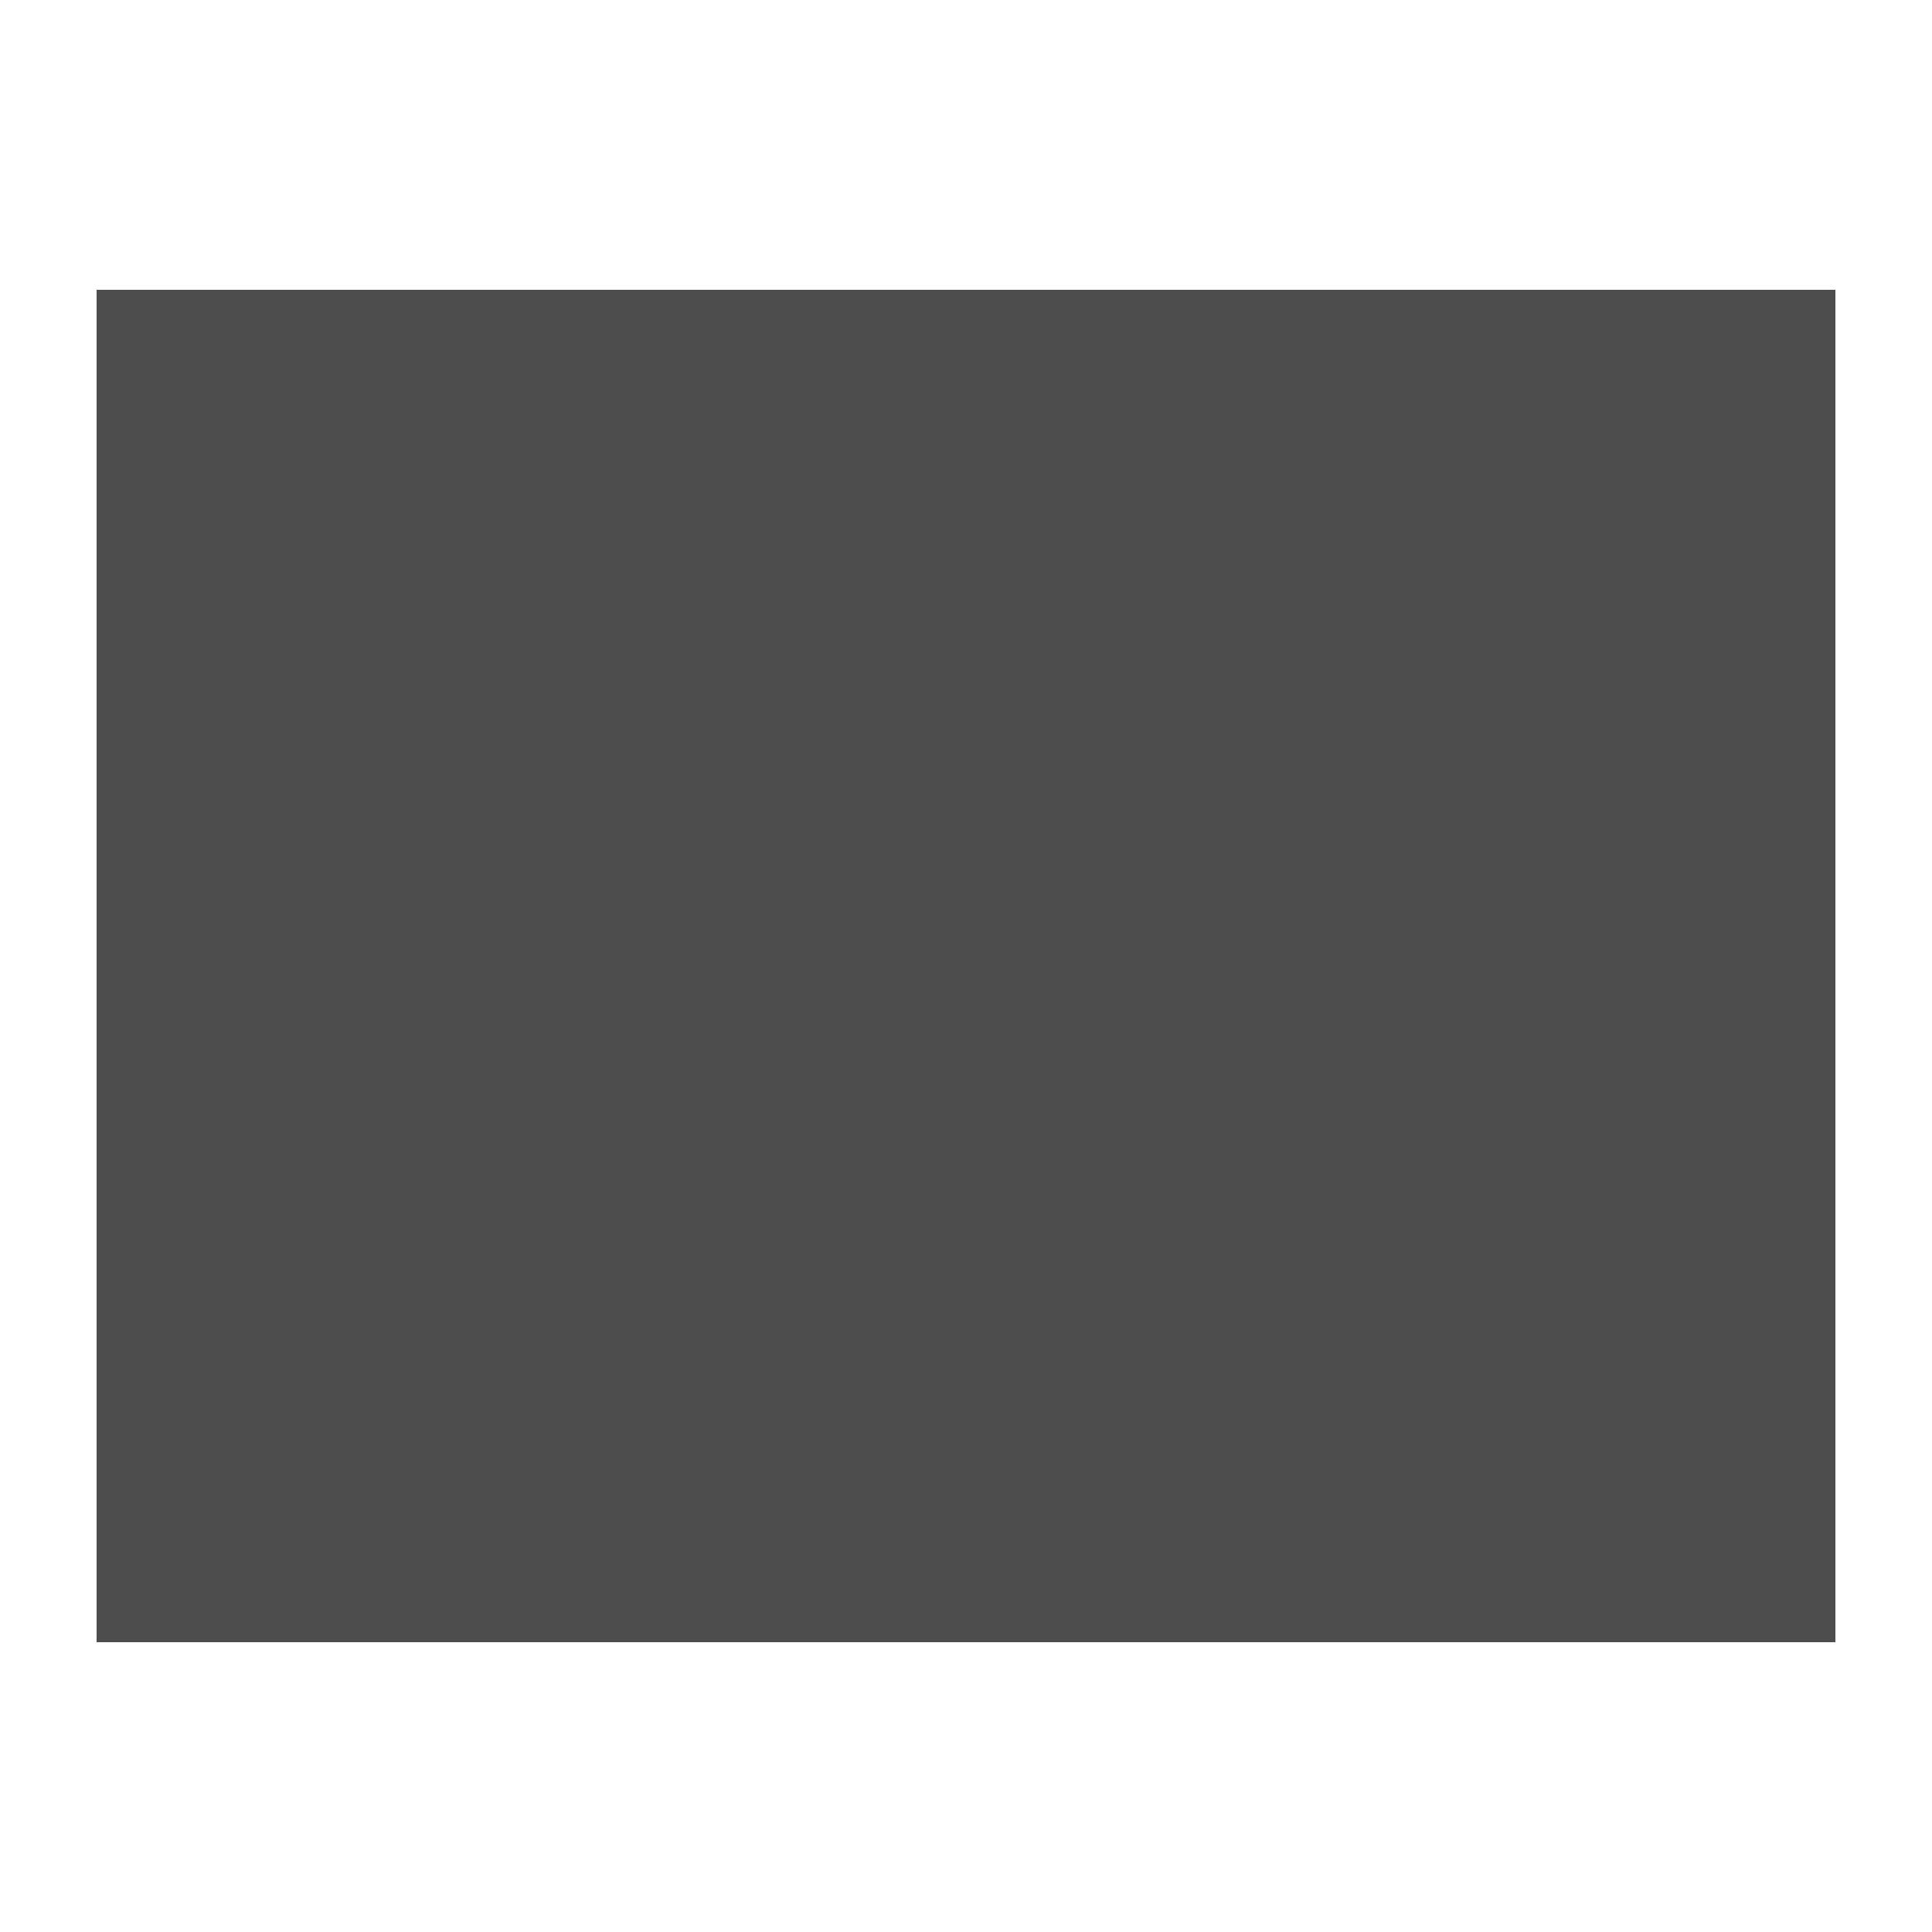
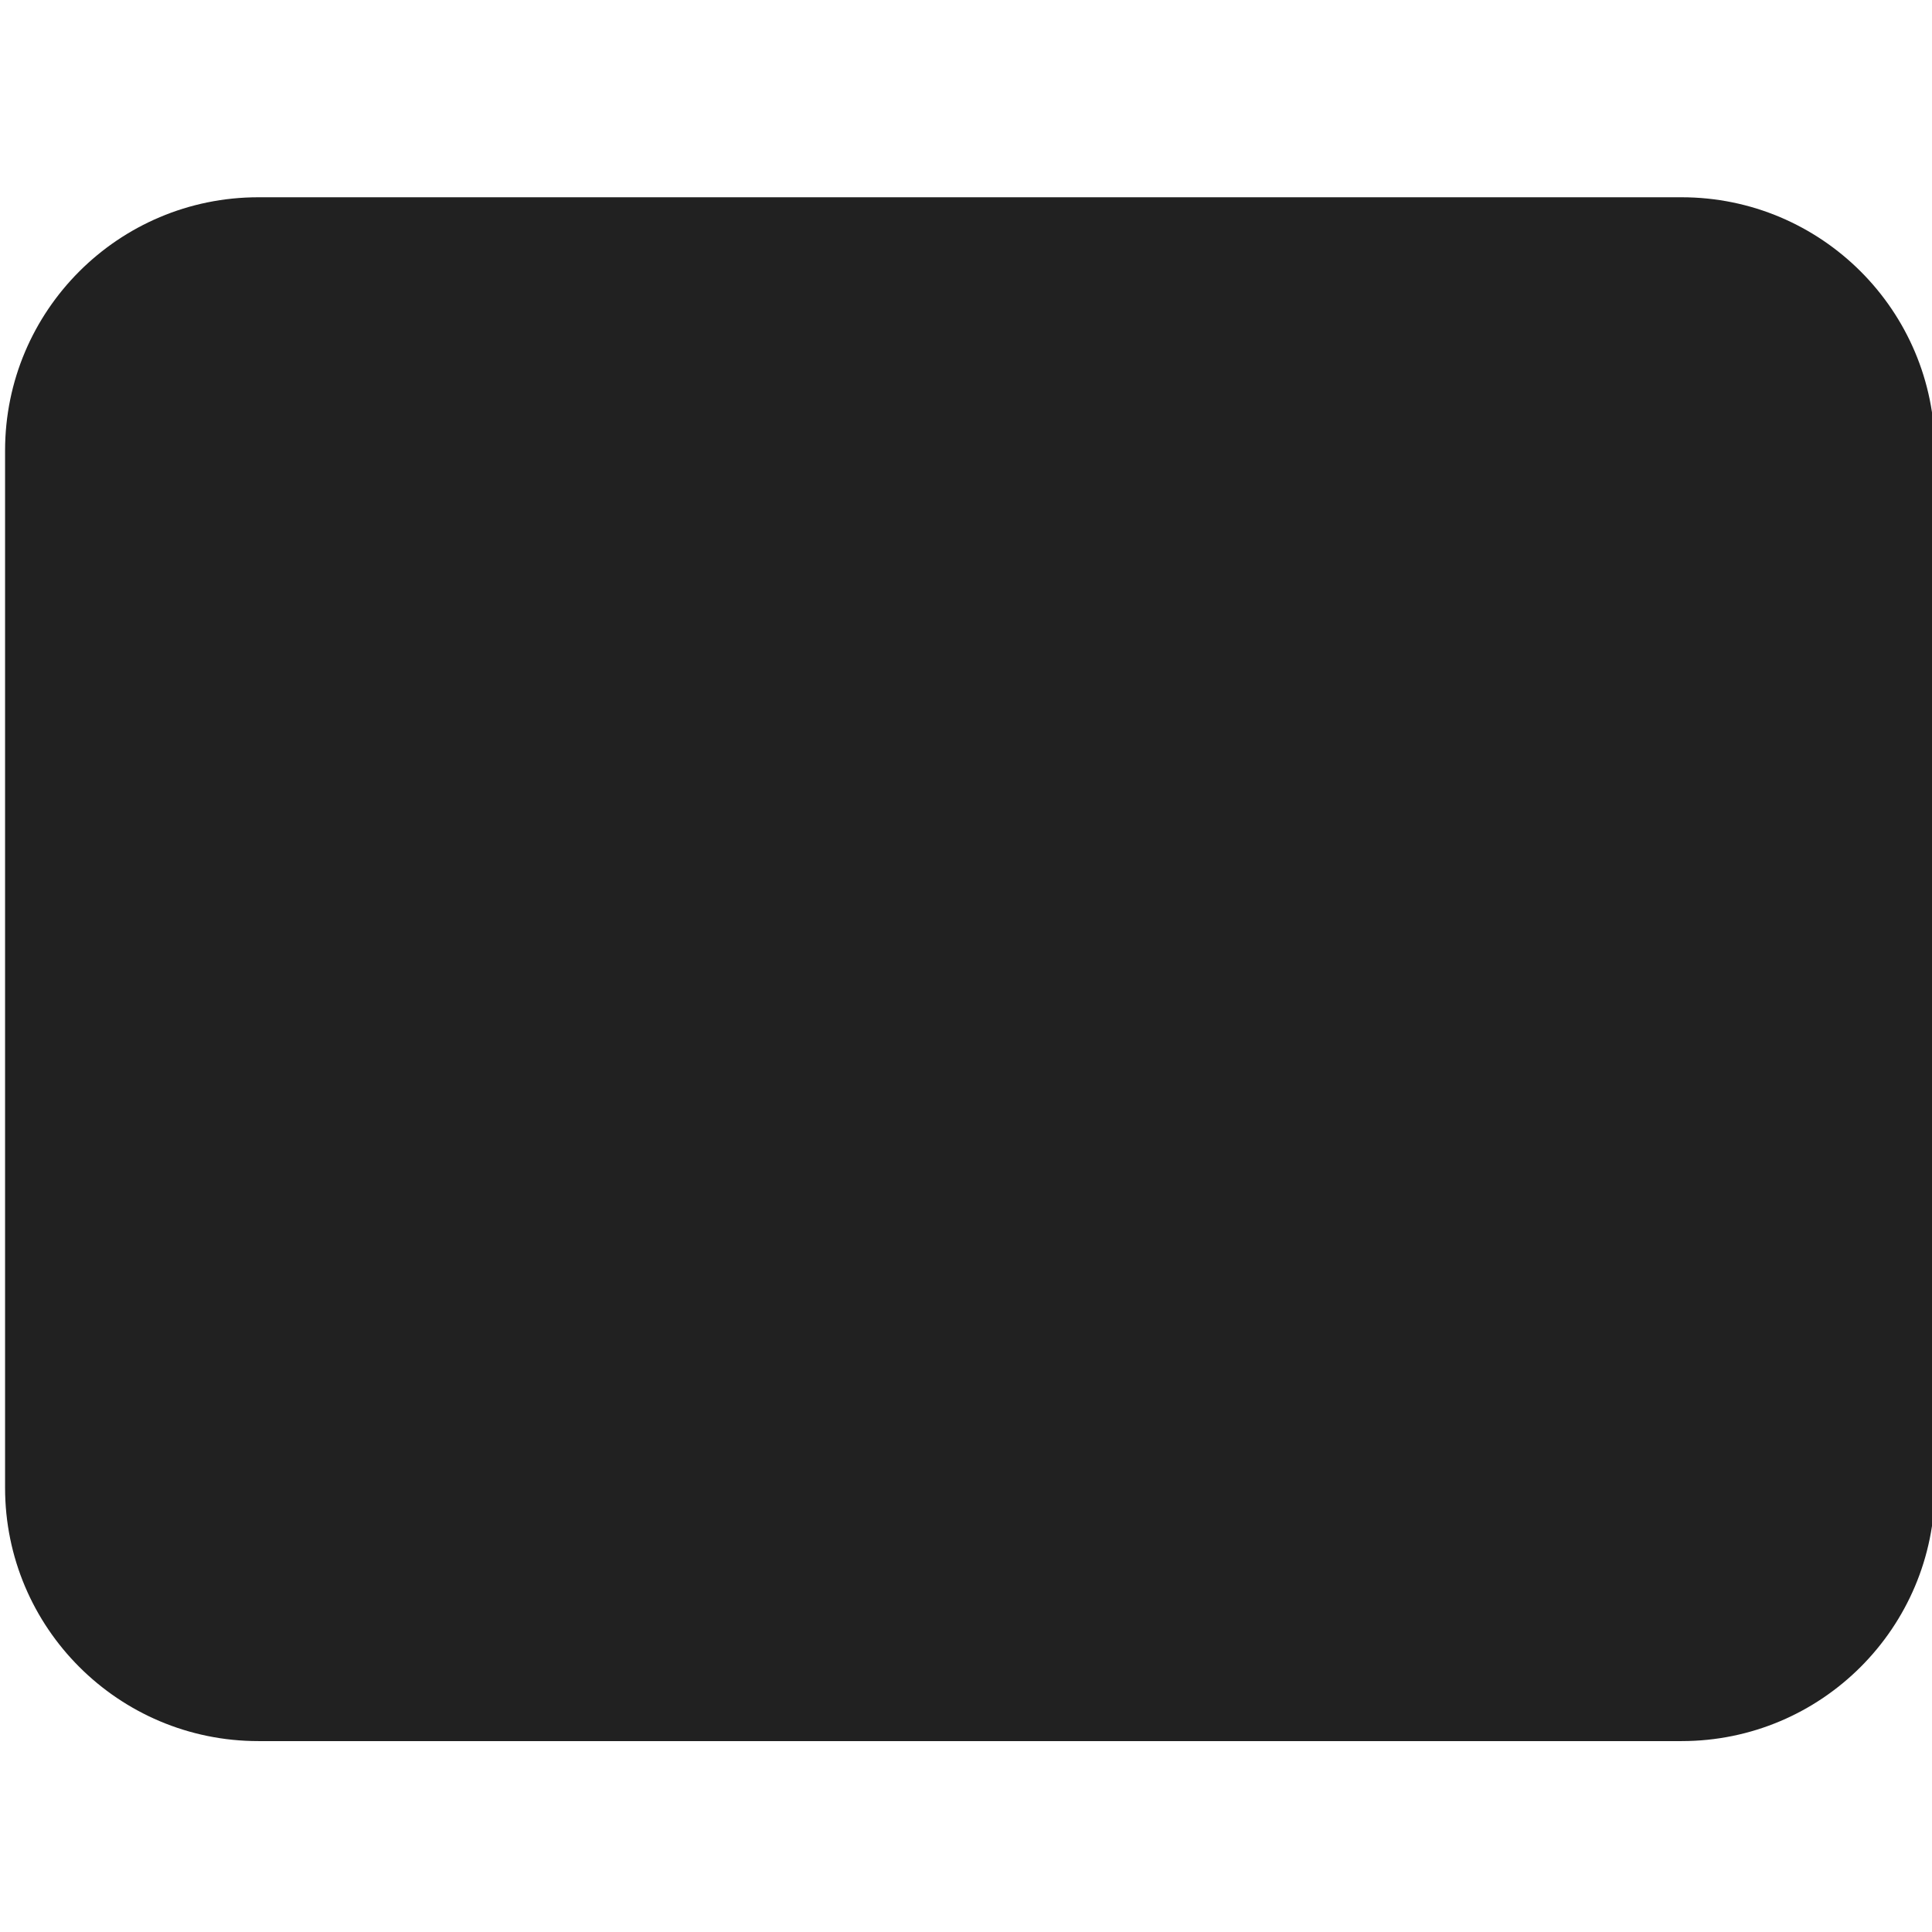
- <svg xmlns="http://www.w3.org/2000/svg" width="20px" height="20px" viewBox="0 0 20 20" version="1.1" id="svg5">
-   <defs id="defs9" />
-   <g id="layer1">
-     <path d="M 1 3 L 1 17 L 19 17 L 19 3 L 1 3 z M 2 4 L 18 4 L 18 16 L 2 16 L 2 4 z " style="fill:#4d4d4d;fill-opacity:1;stroke:none;stroke-width:0px" id="path2" />
-     <rect style="fill:#4d4d4d;fill-rule:evenodd" id="rect866" width="18" height="14" x="1" y="3" />
-   </g>
+ <svg xmlns="http://www.w3.org/2000/svg" width="48" height="48" viewBox="0 0 48 48" fill="none" version="1.1" id="svg4">
+   <defs id="defs8" />
+   <path d="m 0.126,11.194 c 0,-3.475 2.817,-6.293 6.293,-6.293 H 41.778 c 3.475,0 6.293,2.817 6.293,6.293 v 25.77 c 0,3.475 -2.817,6.293 -6.293,6.293 H 6.419 c -3.475,0 -6.293,-2.817 -6.293,-6.293 z" fill="#212121" id="path2" style="stroke-width:1.199" />
</svg>
